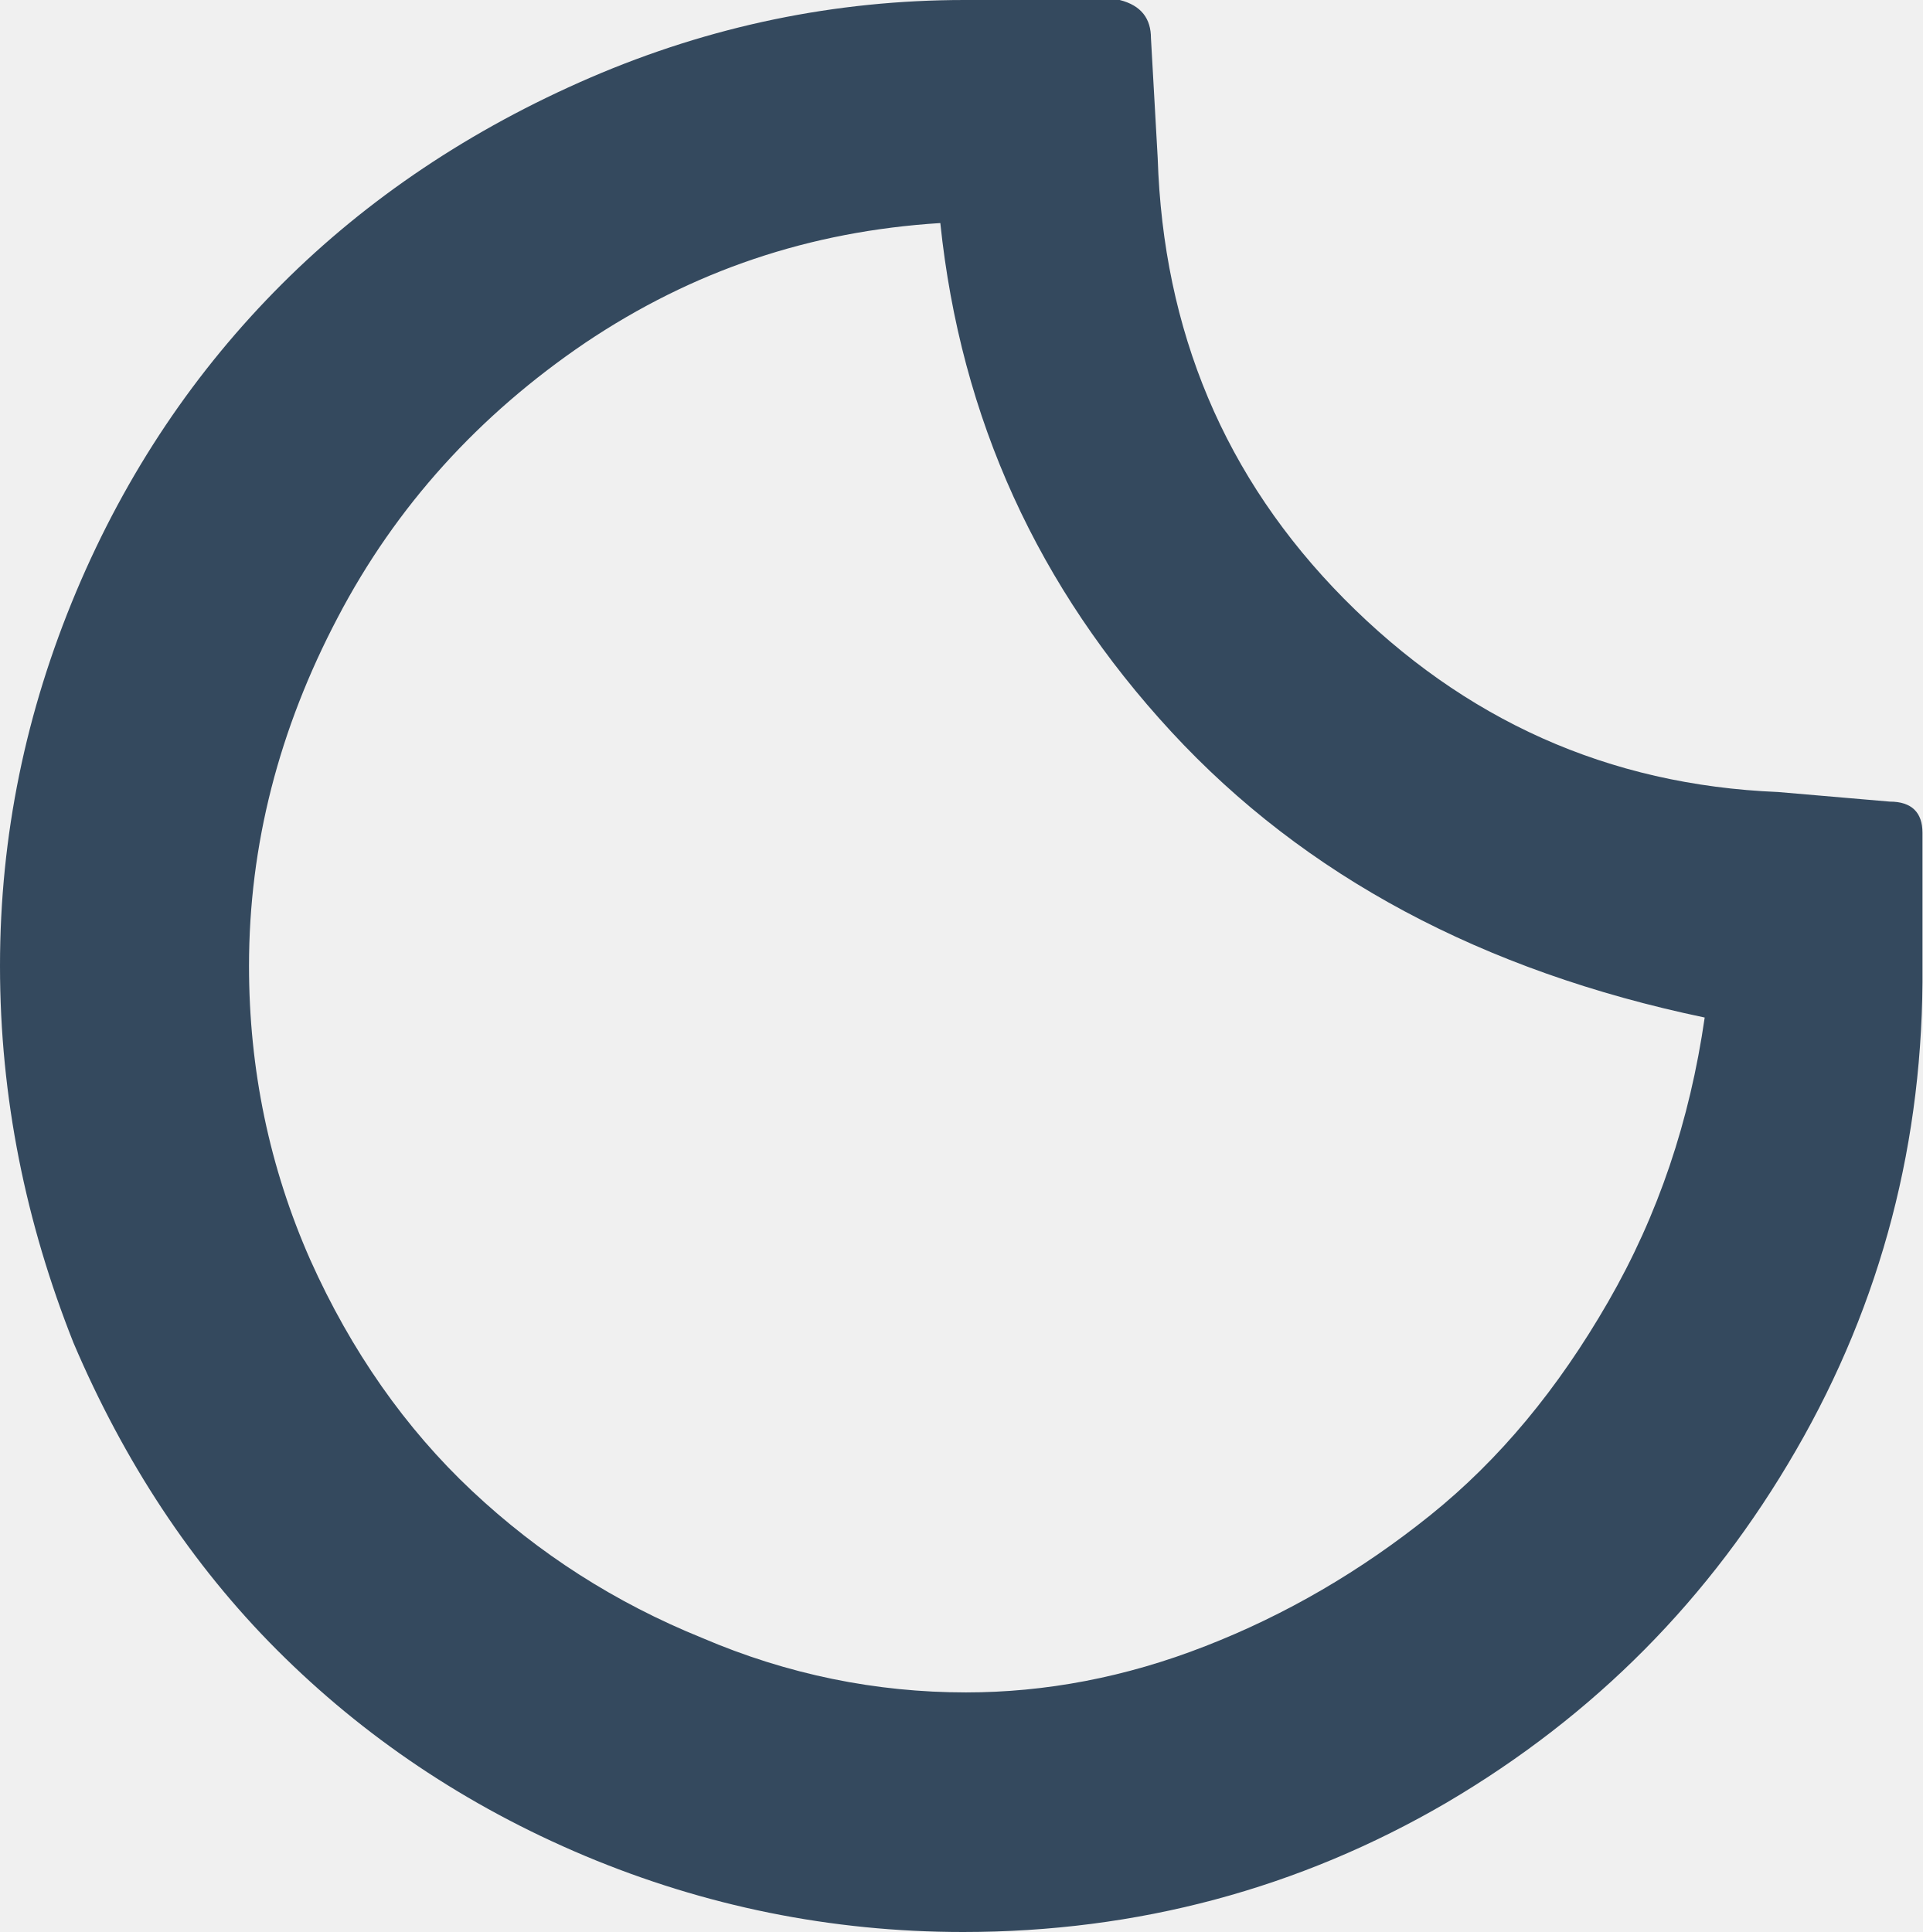
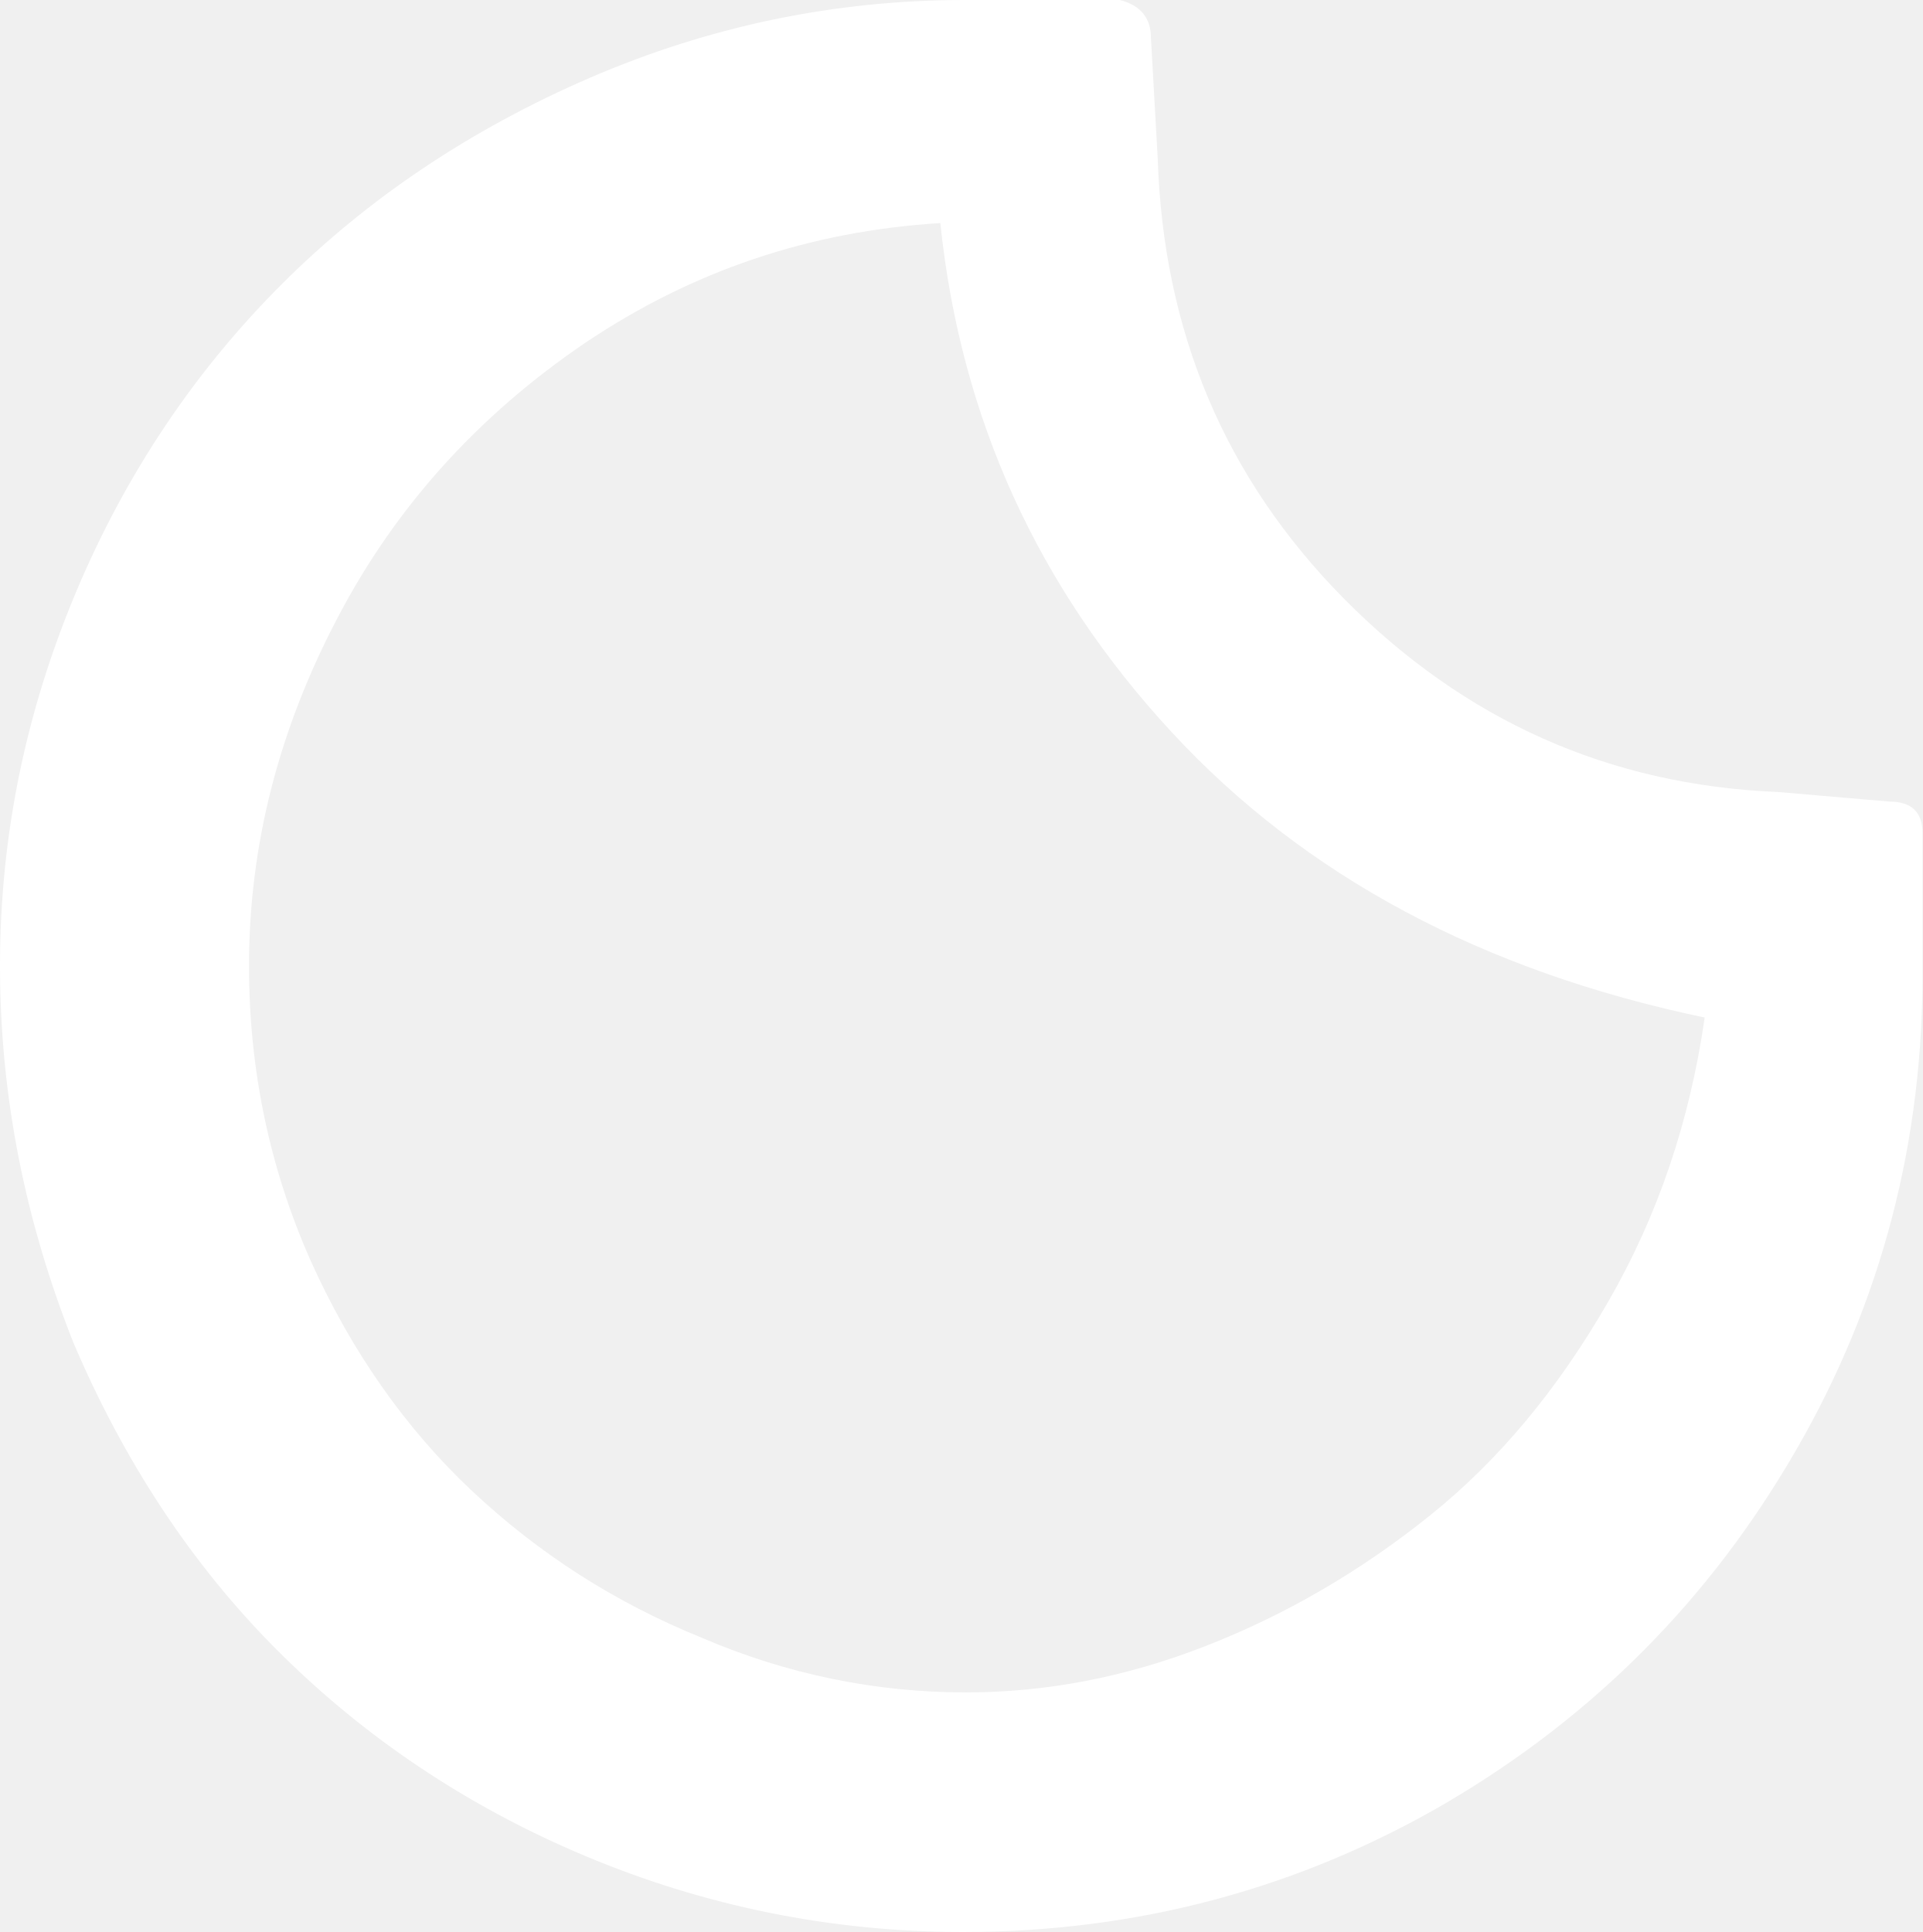
<svg xmlns="http://www.w3.org/2000/svg" version="1.1" id="Layer_1" x="0px" y="0px" viewBox="527.3 492 942 946.7" enable-background="new 527.3 492 942 946.7" xml:space="preserve">
-   <path fill="#34495E" d="M527.3,965.3c0-64,12.7-124.7,37.3-183.3c24.7-58.7,58.7-108.7,100.7-150.7c42-42,92.7-76,151.3-101.3  c58.7-25.3,120-38,183.3-38h76c10.7,2.7,15.3,9.3,15.3,18.7l3.3,58.7c2.7,84.7,32.7,156.7,91.3,216c58.7,59.3,129.3,91.3,212.7,94.7  l54.7,4.7c10.7,0,16,5.3,16,15.3v65.3c0.7,85.3-20,164.7-62,237.3c-42,72.7-98.7,130-171.3,172.7c-72,42-151.3,63.3-236.7,63.3  c-64.7,0-126.7-12.7-185.3-37.3c-58.7-24.7-108.7-58.7-150.7-100.7S588,1208,563.3,1150C540,1091.3,527.3,1030,527.3,965.3z   M649.3,965.3c0,50.7,10,98.7,30,144c20,44.7,46.7,82.7,79.3,113.3c32.7,30.7,70,54.7,112.7,72c42,18,85.3,26.7,129.3,26.7  c38.7,0,78-7.3,117.3-22.7c39.3-15.3,76-36.7,110-64c34-27.3,62.7-62,87.3-104.7s40-88.7,47.3-139.3c-108.7-22.7-196-69.3-261.3-140  C1036,780,998,697.3,988,601.3c-64,4-121.3,23.3-174,58.7c-52,35.3-92.7,80-121.3,134.7C664,849.3,649.3,906,649.3,965.3z" />
+   <path fill="#FFFFFF" d="M527.3,965.3c0-64,12.7-124.7,37.3-183.3c24.7-58.7,58.7-108.7,100.7-150.7c42-42,92.7-76,151.3-101.3  c58.7-25.3,120-38,183.3-38h76c10.7,2.7,15.3,9.3,15.3,18.7l3.3,58.7c2.7,84.7,32.7,156.7,91.3,216c58.7,59.3,129.3,91.3,212.7,94.7  l54.7,4.7c10.7,0,16,5.3,16,15.3v65.3c0.7,85.3-20,164.7-62,237.3c-42,72.7-98.7,130-171.3,172.7c-72,42-151.3,63.3-236.7,63.3  c-64.7,0-126.7-12.7-185.3-37.3c-58.7-24.7-108.7-58.7-150.7-100.7S588,1208,563.3,1150C540,1091.3,527.3,1030,527.3,965.3z   M649.3,965.3c0,50.7,10,98.7,30,144c20,44.7,46.7,82.7,79.3,113.3c32.7,30.7,70,54.7,112.7,72c42,18,85.3,26.7,129.3,26.7  c38.7,0,78-7.3,117.3-22.7c39.3-15.3,76-36.7,110-64c34-27.3,62.7-62,87.3-104.7s40-88.7,47.3-139.3c-108.7-22.7-196-69.3-261.3-140  C1036,780,998,697.3,988,601.3c-64,4-121.3,23.3-174,58.7c-52,35.3-92.7,80-121.3,134.7C664,849.3,649.3,906,649.3,965.3z" />
</svg>
